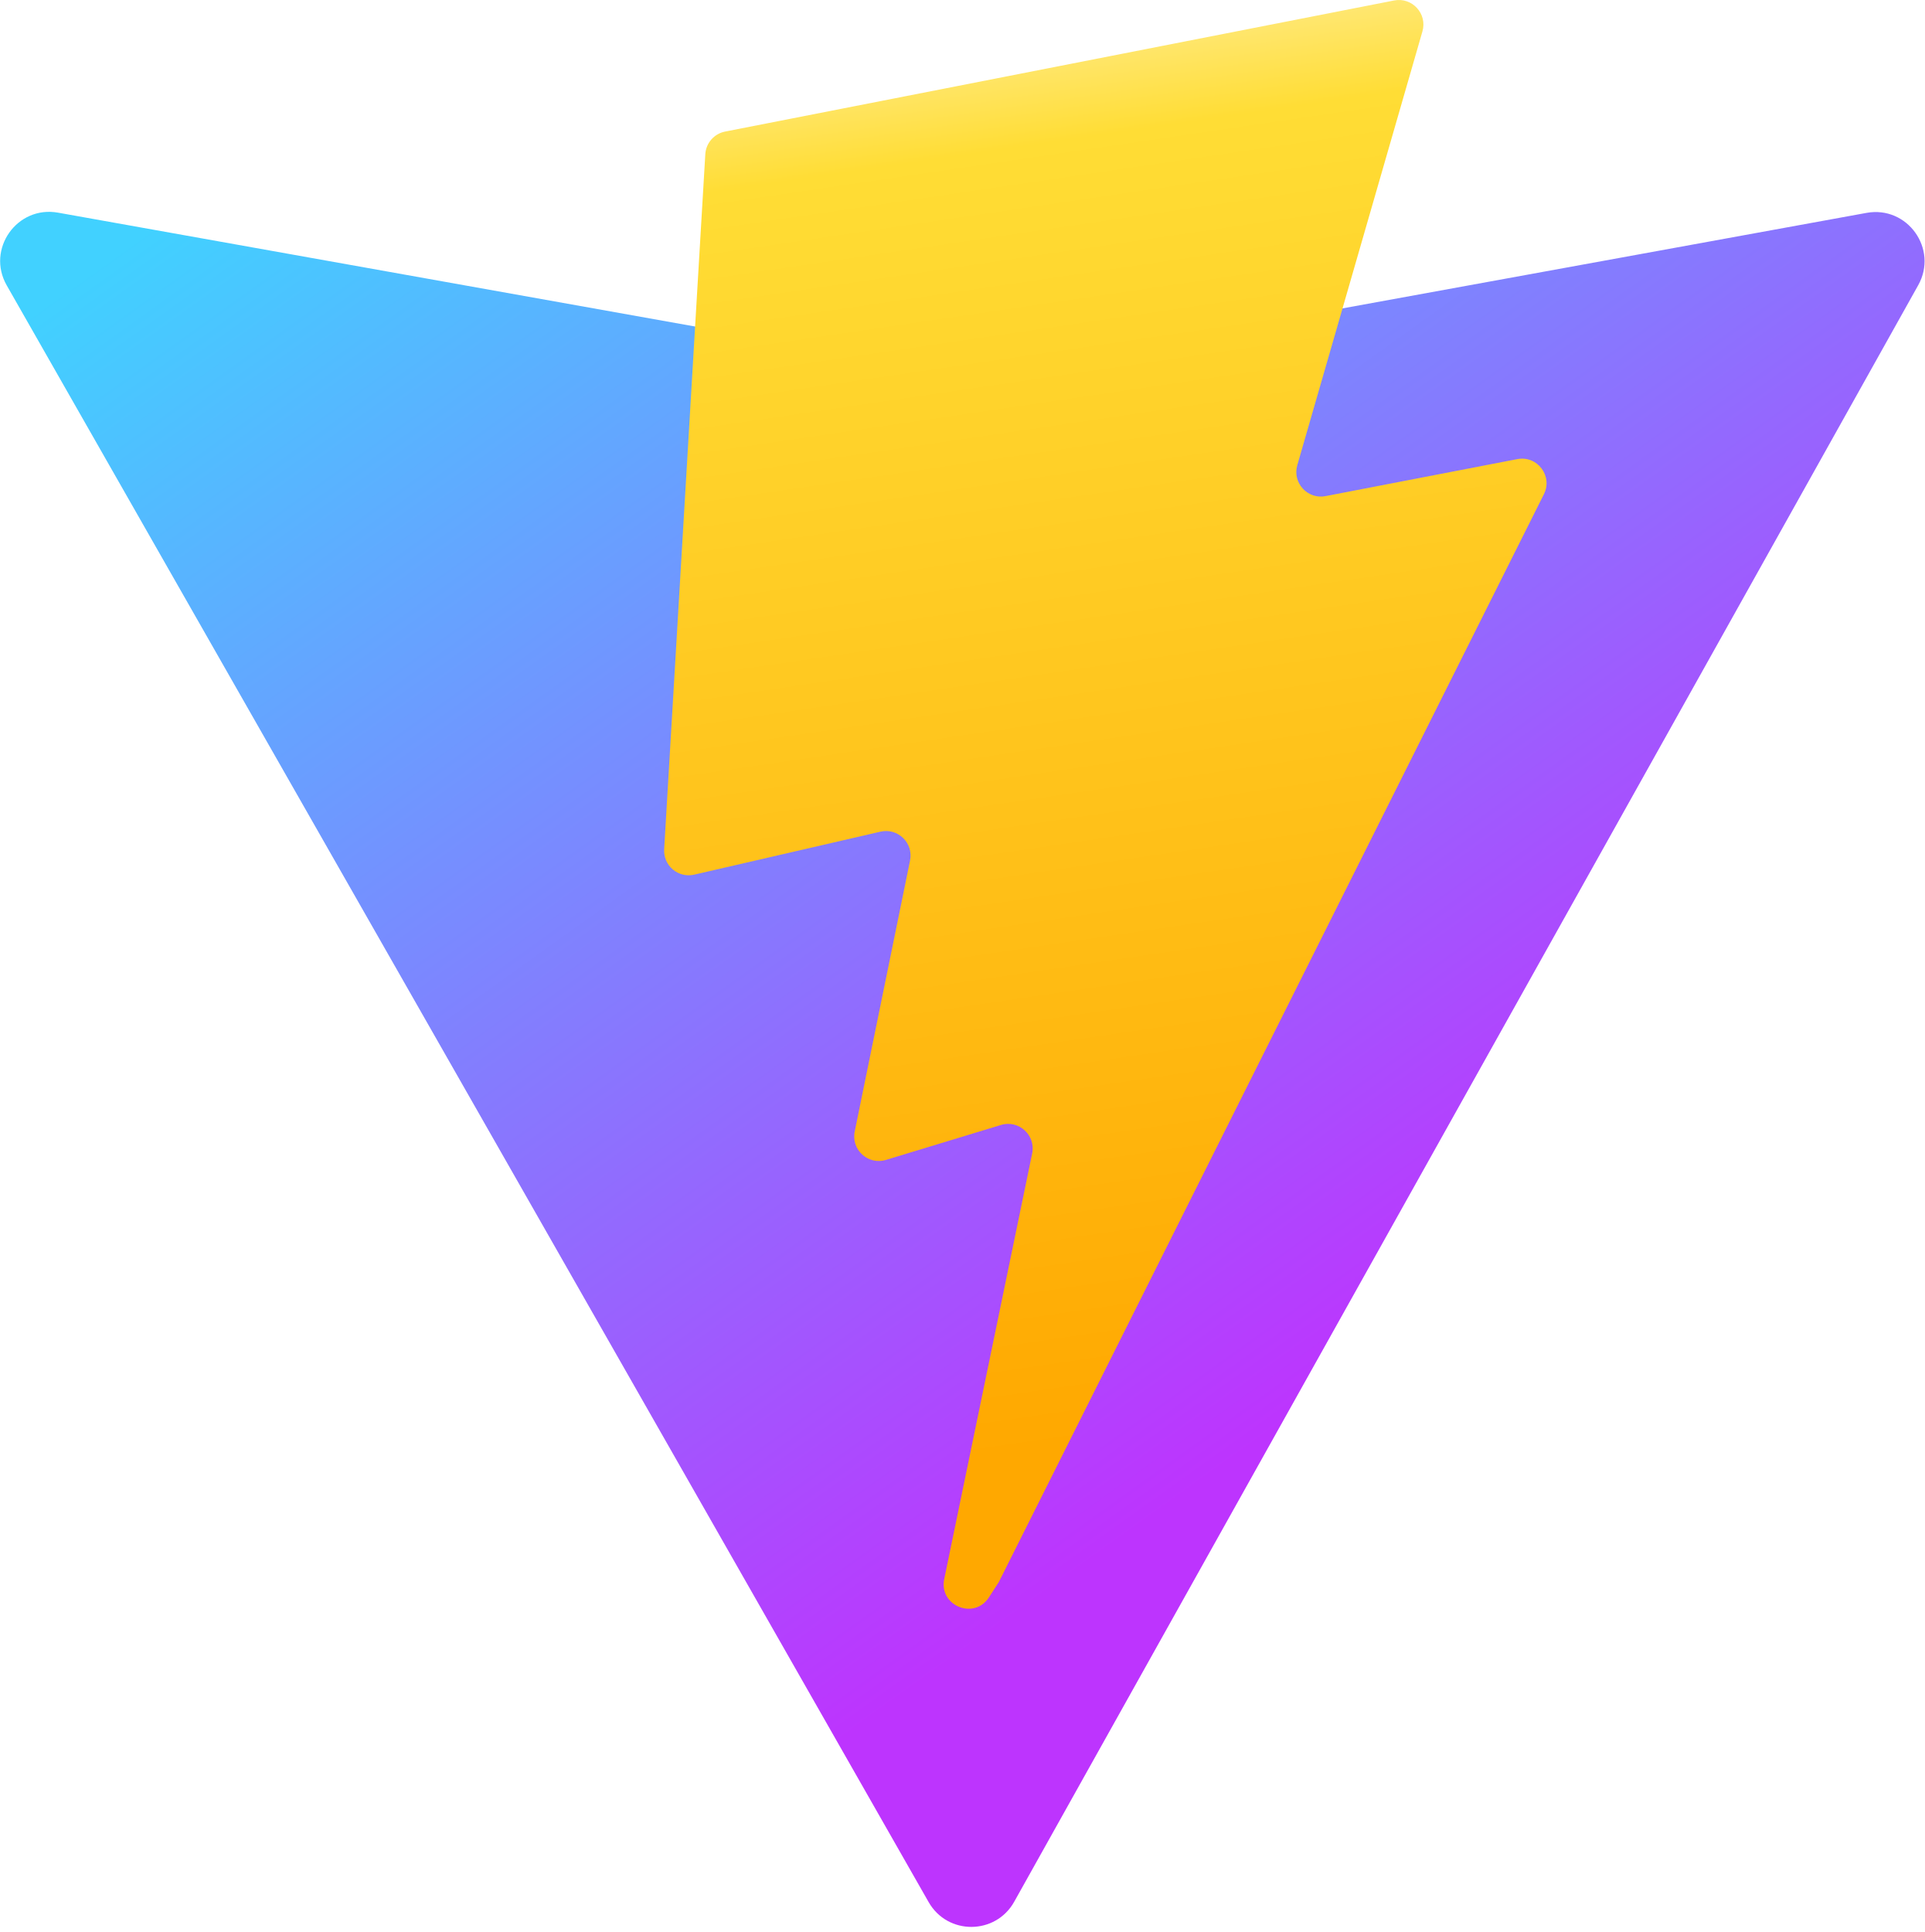
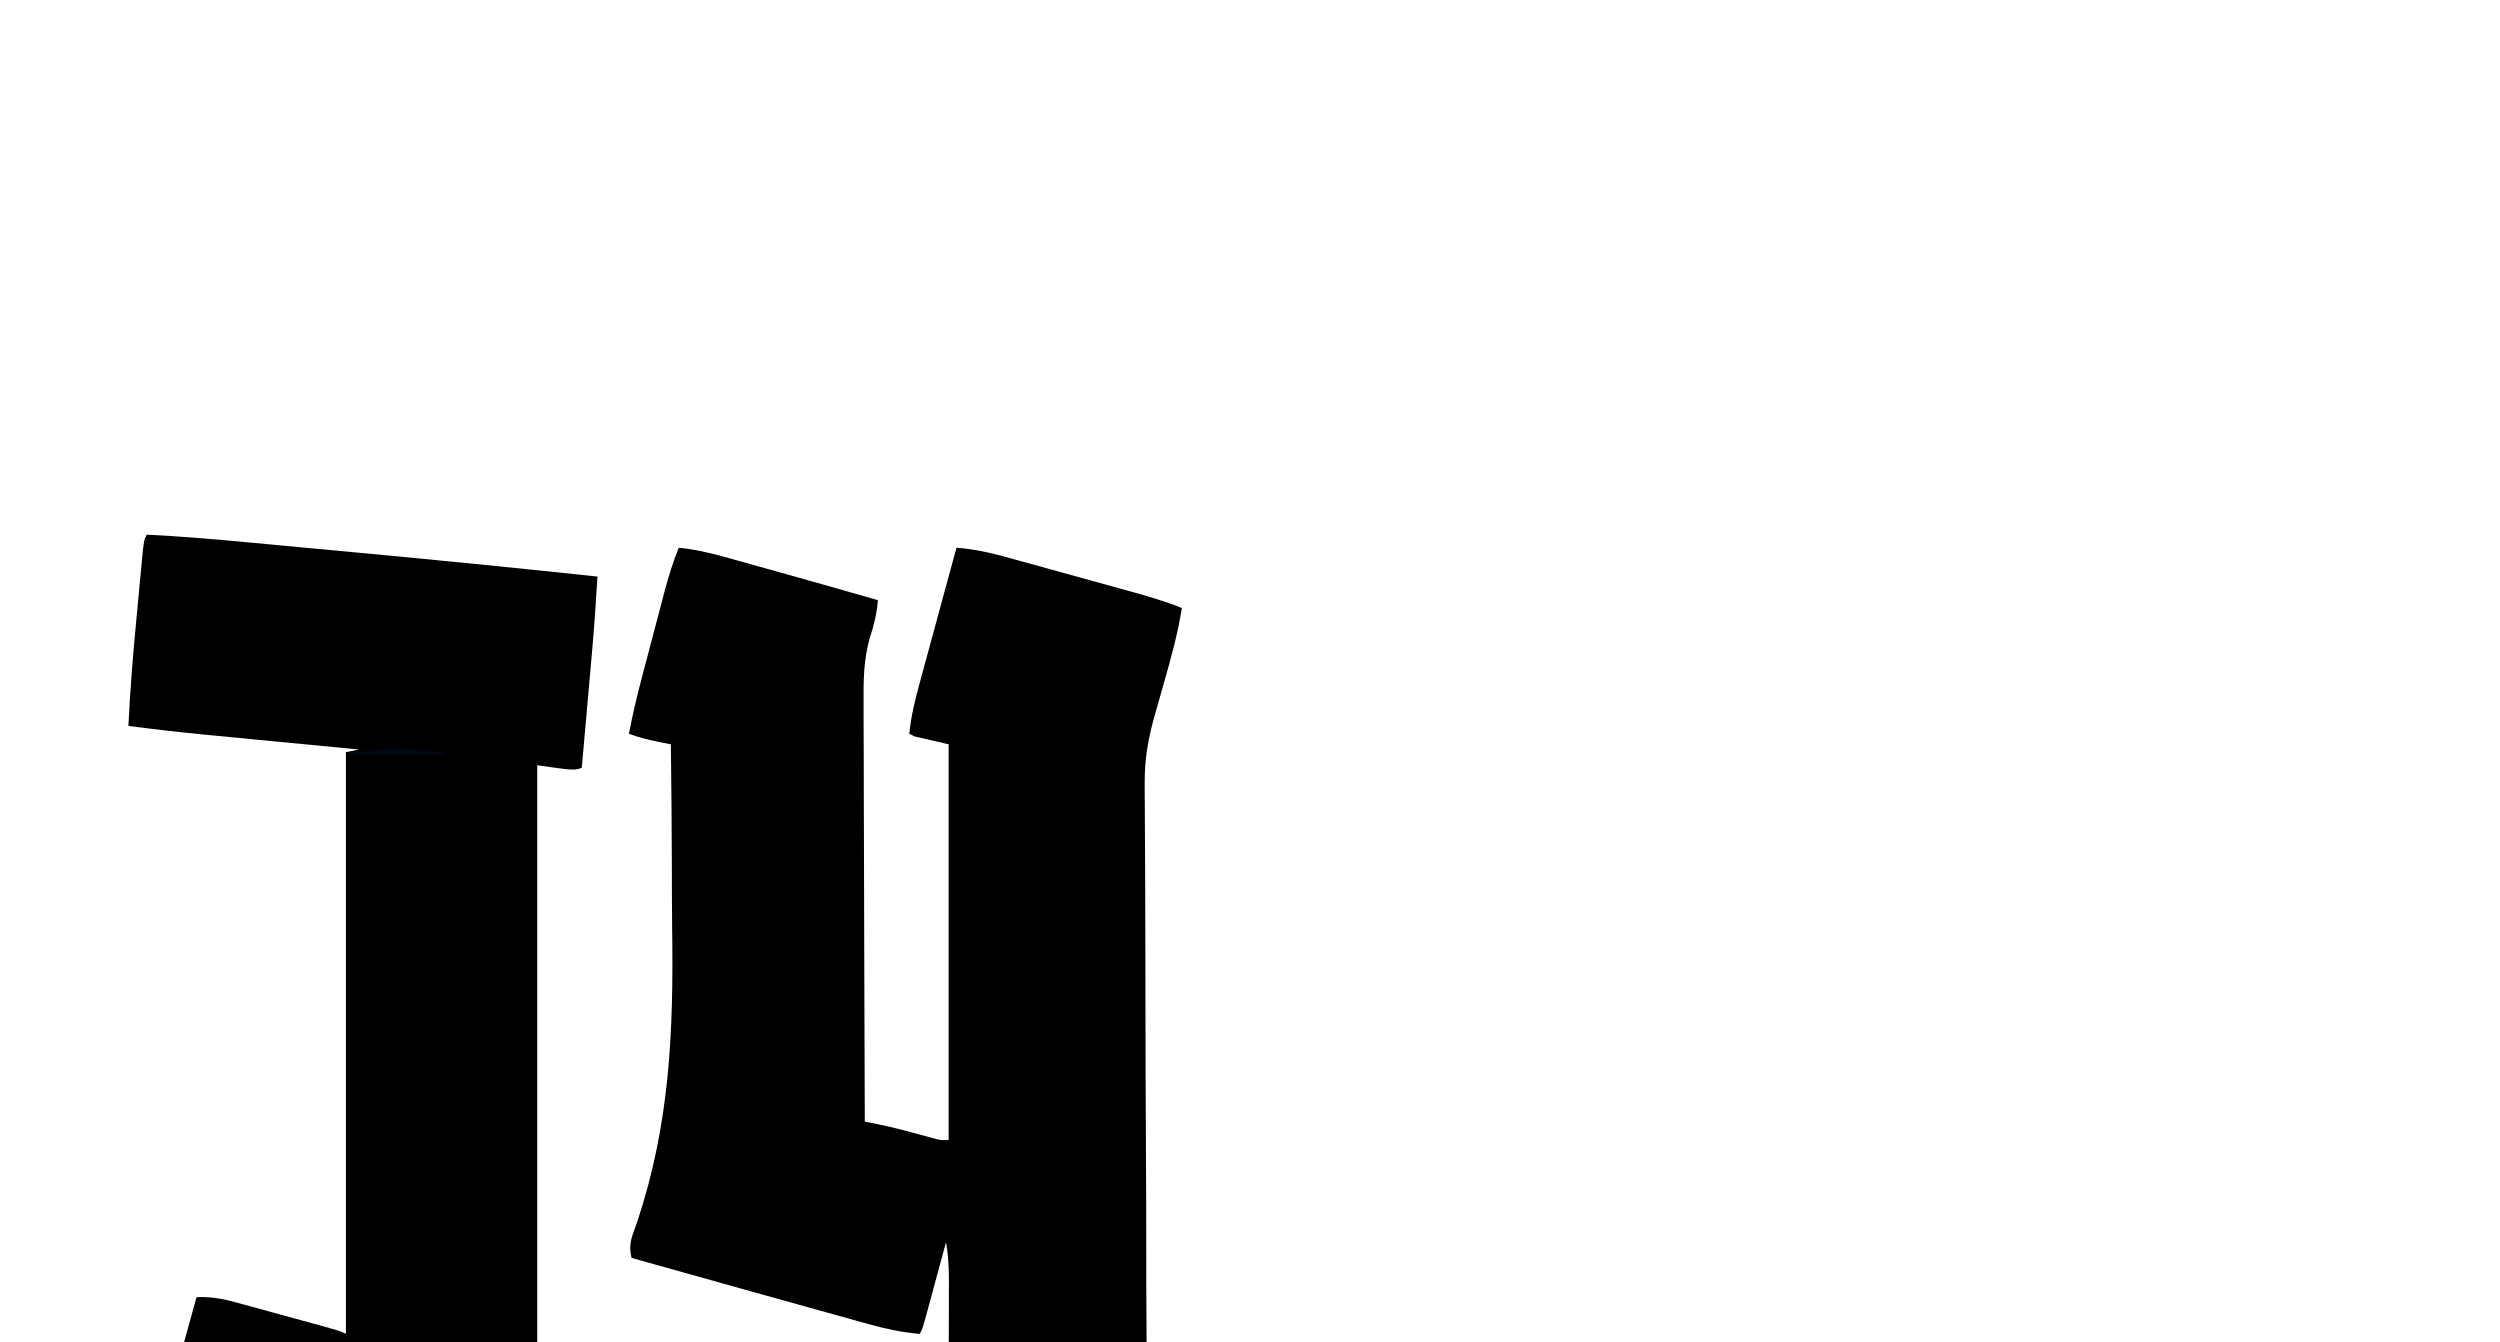
- <svg xmlns="http://www.w3.org/2000/svg" aria-hidden="true" role="img" class="iconify iconify--logos" width="31.88" height="32" preserveAspectRatio="xMidYMid meet" viewBox="0 0 256 257">
-   <defs>
-     <linearGradient id="IconifyId1813088fe1fbc01fb466" x1="-.828%" x2="57.636%" y1="7.652%" y2="78.411%">
-       <stop offset="0%" stop-color="#41D1FF" />
-       <stop offset="100%" stop-color="#BD34FE" />
-     </linearGradient>
-     <linearGradient id="IconifyId1813088fe1fbc01fb467" x1="43.376%" x2="50.316%" y1="2.242%" y2="89.03%">
-       <stop offset="0%" stop-color="#FFEA83" />
-       <stop offset="8.333%" stop-color="#FFDD35" />
-       <stop offset="100%" stop-color="#FFA800" />
-     </linearGradient>
-   </defs>
-   <path fill="url(#IconifyId1813088fe1fbc01fb466)" d="M255.153 37.938L134.897 252.976c-2.483 4.44-8.862 4.466-11.382.048L.875 37.958c-2.746-4.814 1.371-10.646 6.827-9.67l120.385 21.517a6.537 6.537 0 0 0 2.322-.004l117.867-21.483c5.438-.991 9.574 4.796 6.877 9.62Z" />
-   <path fill="url(#IconifyId1813088fe1fbc01fb467)" d="M185.432.063L96.44 17.501a3.268 3.268 0 0 0-2.634 3.014l-5.474 92.456a3.268 3.268 0 0 0 3.997 3.378l24.777-5.718c2.318-.535 4.413 1.507 3.936 3.838l-7.361 36.047c-.495 2.426 1.782 4.5 4.151 3.78l15.304-4.649c2.372-.72 4.652 1.36 4.15 3.788l-11.698 56.621c-.732 3.542 3.979 5.473 5.943 2.437l1.313-2.028l72.516-144.72c1.215-2.423-.88-5.186-3.54-4.672l-25.505 4.922c-2.396.462-4.435-1.77-3.759-4.114l16.646-57.705c.677-2.35-1.37-4.583-3.769-4.113Z" />
+ <svg xmlns="http://www.w3.org/2000/svg" width="354px" height="190px" viewBox="0 0 954 190" version="1.1">
+   <g id="surface1">
+     <path style=" stroke:none;fill-rule:nonzero;fill:rgb(0%,0%,0%);fill-opacity:1;" d="M 259 48 C 265.34 48.621 271.195 50.016 277.324 51.73 C 278.797 52.141 278.797 52.141 280.301 52.559 C 283.43 53.43 286.559 54.309 289.688 55.188 C 291.738 55.758 293.789 56.328 295.836 56.898 C 308.91 60.543 321.957 64.258 335 68 C 334.598 73.031 333.559 77.43 331.98 82.191 C 329.504 90.777 329.465 98.953 329.547 107.836 C 329.547 109.566 329.543 111.293 329.543 113.074 C 329.547 118.746 329.578 124.414 329.609 130.086 C 329.617 134.035 329.621 137.984 329.625 141.93 C 329.641 151.234 329.672 160.539 329.711 169.84 C 329.758 180.441 329.777 191.039 329.797 201.641 C 329.84 223.426 329.91 245.215 330 267 C 332.32 267.457 332.32 267.457 334.688 267.918 C 341.512 269.309 348.184 271.148 354.902 272.977 C 358.781 274.121 358.781 274.121 362 274 C 362 224.172 362 174.34 362 123 C 357.711 122.012 353.422 121.02 349 120 C 348.34 119.672 347.68 119.34 347 119 C 347.645 112.203 349.254 105.793 351.055 99.23 C 351.355 98.113 351.66 96.996 351.969 95.848 C 352.934 92.293 353.902 88.738 354.875 85.188 C 355.52 82.812 356.164 80.438 356.809 78.062 C 358.531 71.707 360.266 65.352 362 59 C 362.57 56.914 363.137 54.828 363.707 52.738 C 364.133 51.176 364.562 49.613 365 48 C 373.555 48.586 381.473 50.855 389.691 53.148 C 391.191 53.562 392.691 53.977 394.234 54.402 C 397.398 55.273 400.559 56.148 403.719 57.027 C 408.547 58.371 413.379 59.703 418.211 61.031 C 421.285 61.883 424.363 62.734 427.441 63.586 C 428.883 63.984 430.32 64.379 431.805 64.789 C 438.32 66.605 444.719 68.461 451 71 C 449.438 80.938 446.754 90.461 444 100.125 C 443.102 103.293 442.207 106.465 441.312 109.633 C 440.918 111.023 440.52 112.414 440.113 113.848 C 437.898 122.113 436.758 129.441 436.809 138.035 C 436.812 139.113 436.816 140.191 436.82 141.305 C 436.832 144.906 436.859 148.504 436.887 152.105 C 436.898 154.695 436.91 157.285 436.922 159.875 C 436.941 165.453 436.969 171.031 437 176.613 C 437.047 185.484 437.066 194.359 437.078 203.23 C 437.082 205.488 437.082 205.488 437.086 207.785 C 437.09 210.863 437.094 213.938 437.098 217.012 C 437.125 237.652 437.168 258.297 437.297 278.938 C 437.387 292.879 437.426 306.816 437.41 320.754 C 437.406 328.102 437.422 335.453 437.5 342.801 C 437.848 378.078 435.172 409.355 424.523 443.109 C 422.75 448.797 421.215 454.527 419.738 460.297 C 419 463 419 463 418 465 C 410.082 463.523 402.383 461.566 394.625 459.43 C 393.332 459.074 392.035 458.723 390.703 458.359 C 386.469 457.199 382.234 456.039 378 454.875 C 375.055 454.07 372.109 453.262 369.164 452.457 C 346.965 446.379 324.777 440.266 302.594 434.129 C 291.41 431.035 280.223 427.953 269 425 C 267.895 420.582 268.305 418.836 269.43 414.504 C 269.938 412.527 269.938 412.527 270.453 410.508 C 270.828 409.09 271.199 407.672 271.586 406.207 C 271.961 404.75 272.34 403.293 272.727 401.793 C 273.523 398.711 274.328 395.633 275.133 392.555 C 276.371 387.824 277.598 383.09 278.82 378.352 C 279.594 375.367 280.371 372.379 281.148 369.395 C 281.703 367.254 281.703 367.254 282.27 365.074 C 282.613 363.766 282.957 362.457 283.309 361.109 C 283.613 359.949 283.914 358.793 284.227 357.598 C 285 355 285 355 286 354 C 293.297 354.477 300.191 356.16 307.234 358.02 C 308.391 358.32 309.543 358.621 310.734 358.93 C 313.168 359.562 315.602 360.199 318.035 360.836 C 321.723 361.805 325.41 362.766 329.102 363.719 C 331.48 364.34 333.855 364.961 336.234 365.582 C 337.32 365.863 338.406 366.148 339.523 366.438 C 347.082 368.43 354.543 370.664 362 373 C 362.023 365.582 362.043 358.16 362.055 350.742 C 362.059 348.219 362.066 345.695 362.074 343.172 C 362.086 339.539 362.094 335.91 362.098 332.277 C 362.102 331.152 362.109 330.031 362.113 328.875 C 362.113 323.488 361.957 318.305 361 313 C 360.734 313.988 360.465 314.977 360.191 315.996 C 358.984 320.457 357.773 324.918 356.562 329.375 C 356.141 330.934 355.723 332.488 355.289 334.094 C 354.883 335.578 354.48 337.059 354.066 338.586 C 353.695 339.957 353.324 341.328 352.941 342.742 C 352 346 352 346 351 348 C 344.312 347.422 338.184 346.129 331.723 344.332 C 330.738 344.059 329.754 343.789 328.738 343.508 C 325.512 342.617 322.285 341.715 319.062 340.812 C 316.812 340.188 314.566 339.566 312.316 338.941 C 306.418 337.309 300.52 335.66 294.625 334.012 C 290.988 332.996 287.352 331.98 283.719 330.969 C 269.473 326.992 255.234 323.004 241 319 C 239.637 313.539 241.273 310.648 243.133 305.34 C 255.625 267.824 257.047 232.617 256.492 193.32 C 256.398 185.352 256.391 177.387 256.375 169.418 C 256.336 153.945 256.199 138.473 256 123 C 253.637 122.539 253.637 122.539 251.227 122.07 C 247.305 121.266 243.738 120.379 240 119 C 241.426 111.477 243.195 104.109 245.152 96.711 C 245.453 95.566 245.754 94.426 246.062 93.246 C 246.695 90.844 247.332 88.441 247.969 86.039 C 248.938 82.379 249.898 78.719 250.859 75.055 C 251.477 72.711 252.094 70.367 252.715 68.023 C 253 66.938 253.285 65.852 253.578 64.73 C 255.098 59.02 256.812 53.492 259 48 Z M 259 48 " />
+     <path style=" stroke:none;fill-rule:nonzero;fill:rgb(0%,0%,0%);fill-opacity:1;" d="M 56 43 C 69.496 43.672 82.93 44.844 96.379 46.109 C 98.637 46.32 100.898 46.531 103.156 46.742 C 107.891 47.184 112.625 47.629 117.359 48.074 C 123.27 48.629 129.18 49.18 135.09 49.73 C 166.082 52.617 197.047 55.703 228 59 C 227.41 69.023 226.703 79.027 225.809 89.031 C 225.699 90.273 225.59 91.516 225.477 92.797 C 225.133 96.699 224.785 100.598 224.438 104.5 C 224.199 107.172 223.965 109.848 223.727 112.52 C 223.156 119.012 222.578 125.508 222 132 C 219 133 219 133 205 131 C 205 222.078 205 313.16 205 407 C 199.766 408.746 194.805 410.395 189.504 411.734 C 188.312 412.035 187.117 412.34 185.887 412.652 C 184.621 412.969 183.359 413.285 182.059 413.609 C 180.738 413.941 179.414 414.273 178.051 414.613 C 175.27 415.309 172.484 416 169.699 416.691 C 165.445 417.75 161.195 418.824 156.945 419.902 C 154.234 420.578 151.523 421.25 148.809 421.922 C 147.543 422.246 146.277 422.57 144.977 422.902 C 143.785 423.195 142.594 423.484 141.363 423.785 C 140.328 424.043 139.289 424.305 138.219 424.57 C 131.816 425.426 125.816 423.824 119.664 422.141 C 117.566 421.57 117.566 421.57 115.422 420.988 C 113.93 420.578 112.441 420.168 110.906 419.746 C 109.363 419.324 107.82 418.906 106.23 418.473 C 101.32 417.133 96.41 415.785 91.5 414.438 C 88.164 413.527 84.828 412.617 81.492 411.703 C 73.328 409.477 65.164 407.242 57 405 C 57.59 396.859 59.625 389.379 61.816 381.559 C 62.379 379.512 62.379 379.512 62.957 377.426 C 64.152 373.094 65.355 368.766 66.562 364.438 C 67.379 361.492 68.191 358.547 69.008 355.602 C 70.996 348.398 72.996 341.199 75 334 C 81.383 333.602 87.027 335.109 93.113 336.809 C 94.688 337.238 94.688 337.238 96.297 337.676 C 99.637 338.59 102.977 339.512 106.312 340.438 C 108.574 341.055 110.84 341.676 113.102 342.289 C 115.254 342.879 117.402 343.469 119.551 344.059 C 120.57 344.336 121.586 344.617 122.633 344.906 C 129.762 346.883 129.762 346.883 132 348 C 132 274.738 132 201.48 132 126 C 133.648 125.672 135.301 125.34 137 125 C 136.133 124.918 135.266 124.832 134.375 124.746 C 125.289 123.875 116.203 122.996 107.117 122.117 C 103.734 121.793 100.352 121.465 96.969 121.141 C 92.082 120.672 87.199 120.199 82.312 119.727 C 80.82 119.582 79.328 119.441 77.789 119.293 C 68.172 118.359 58.586 117.25 49 116 C 49.648 101.992 50.824 88.062 52.156 74.109 C 52.504 70.453 52.844 66.793 53.184 63.137 C 53.402 60.809 53.625 58.484 53.844 56.156 C 53.996 54.516 53.996 54.516 54.148 52.844 C 54.887 45.23 54.887 45.23 56 43 Z M 56 43 " />
+     <path style=" stroke:none;fill-rule:nonzero;fill:rgb(0%,2.745%,7.451%);fill-opacity:1;" d="M 147 124 C 154.262 124.66 161.52 125.32 169 126 C 169 126.328 169 126.66 169 127 C 157.121 127 145.238 127 133 127 C 133 126.672 133 126.34 133 126 C 137.621 125.672 142.238 125.34 147 125 C 147 124.672 147 124.34 147 124 Z M 147 124 " />
+   </g>
</svg>
